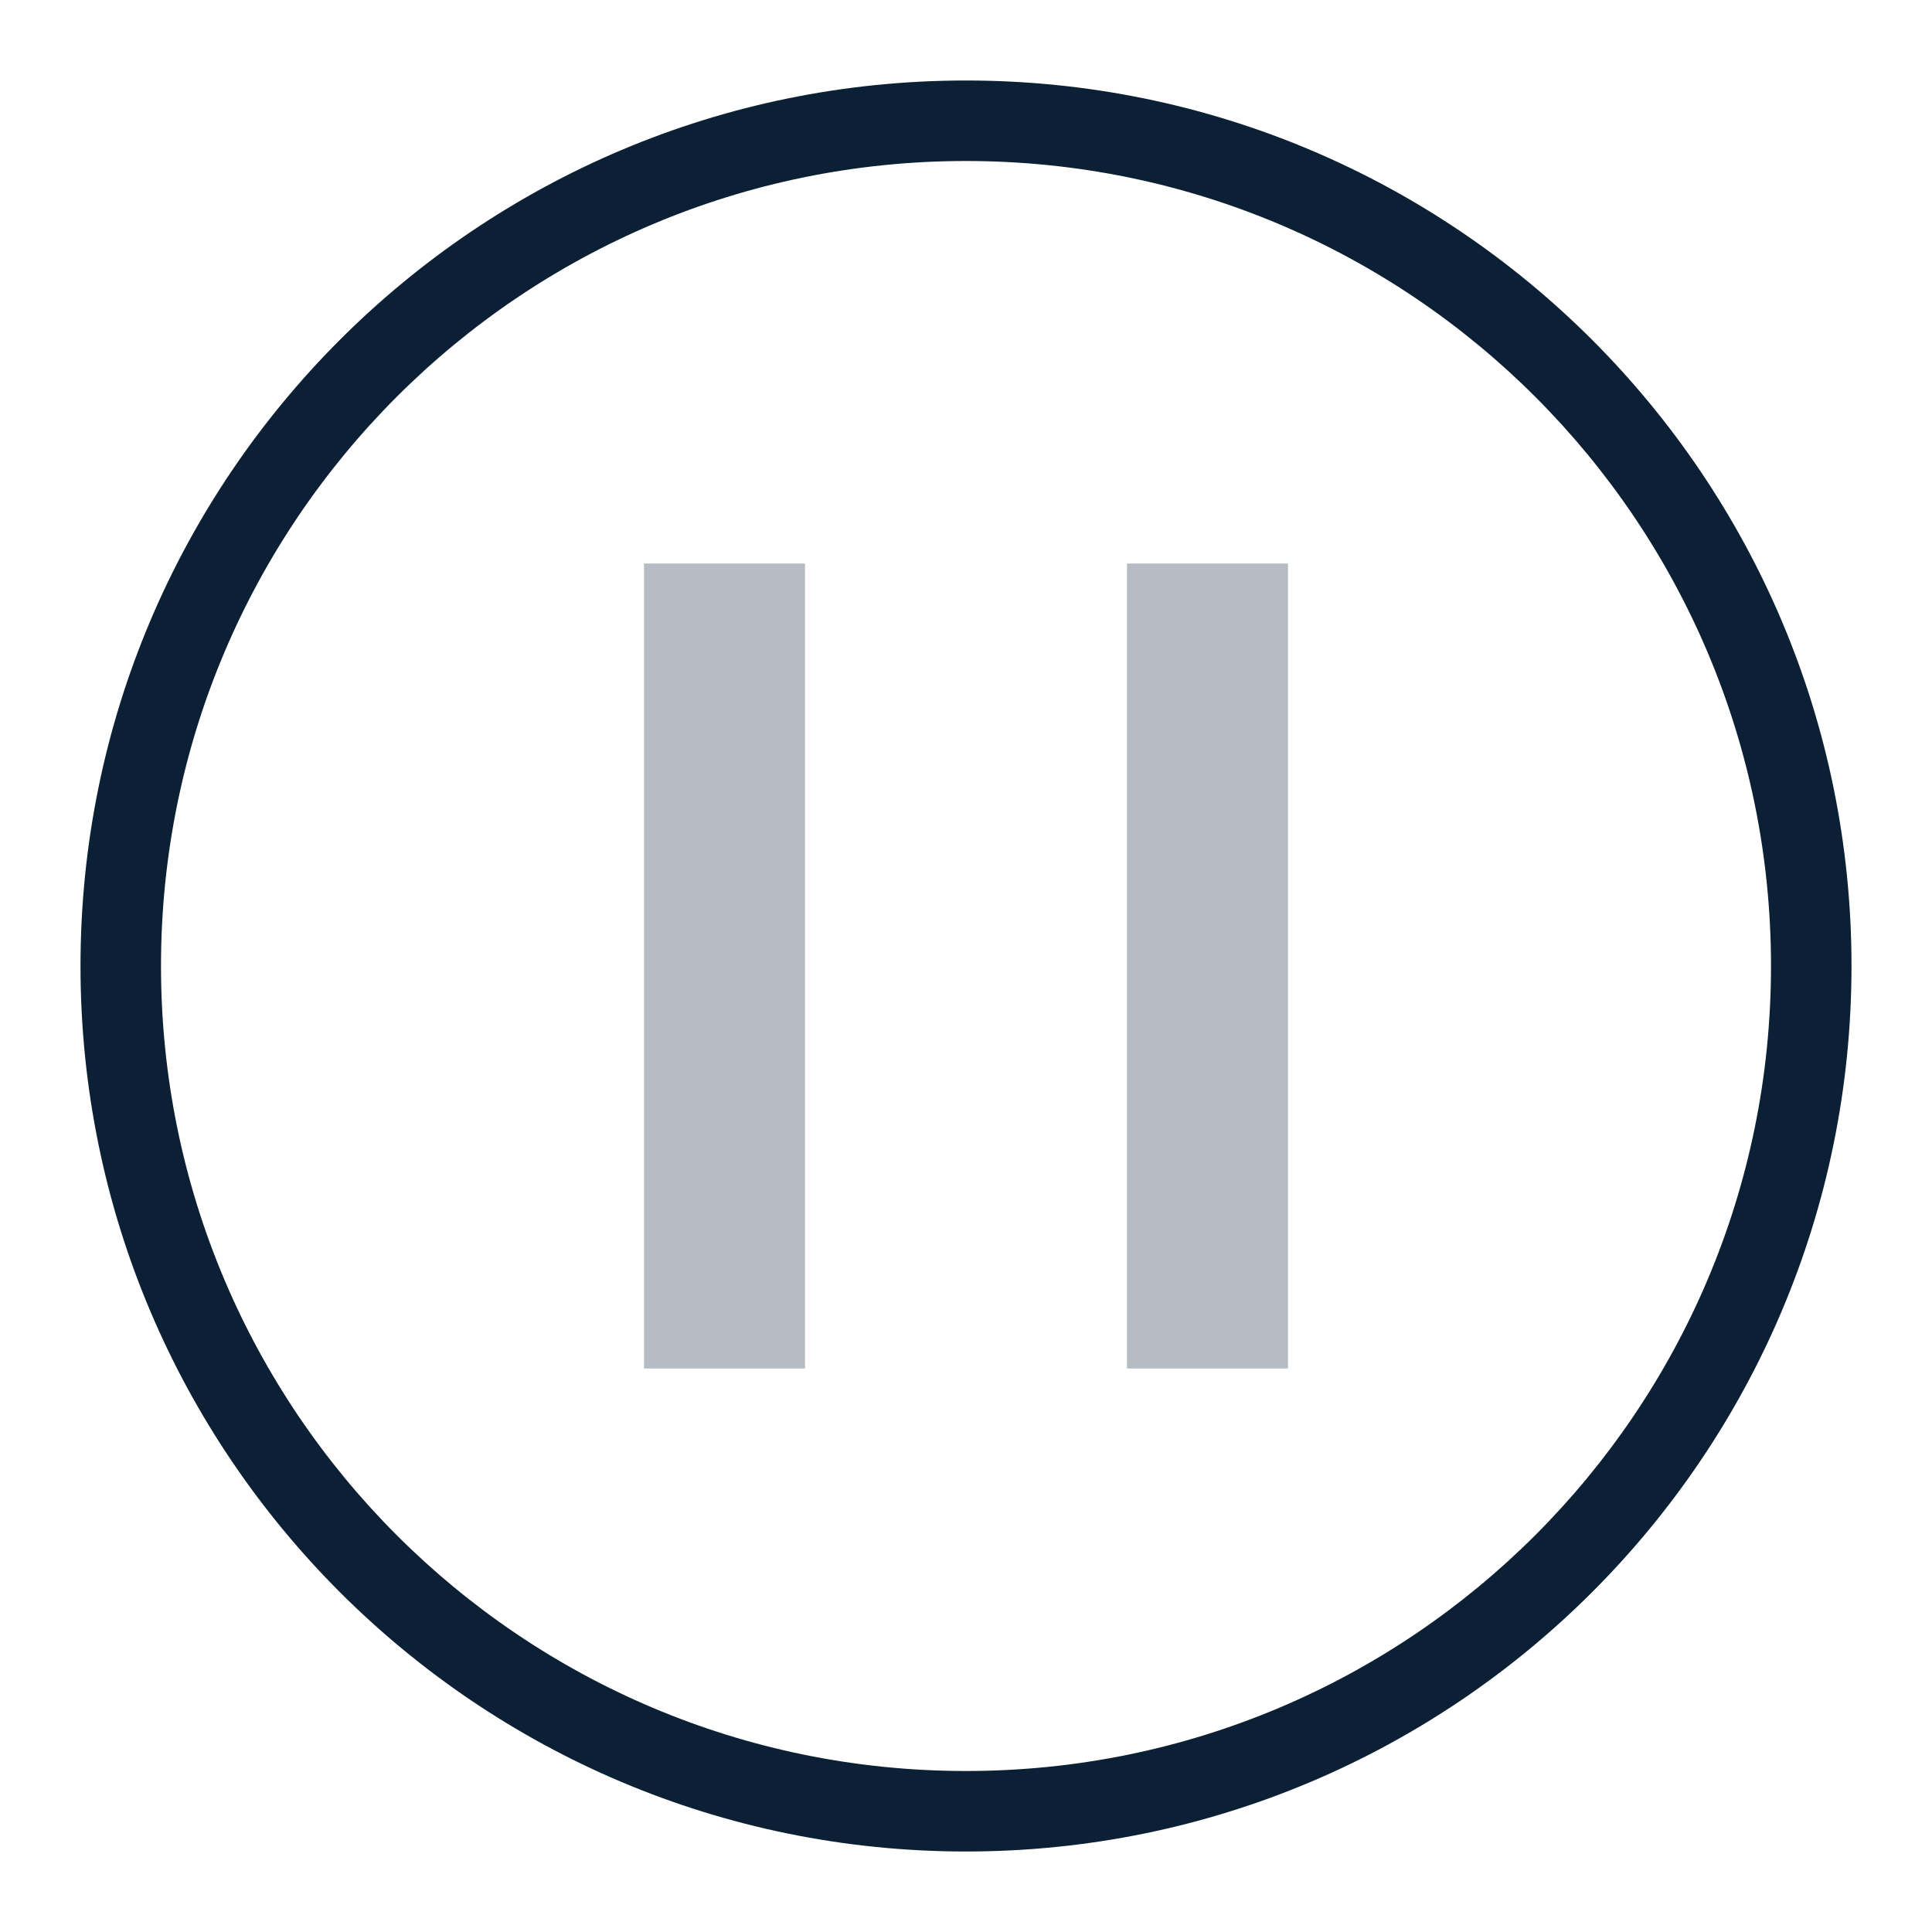
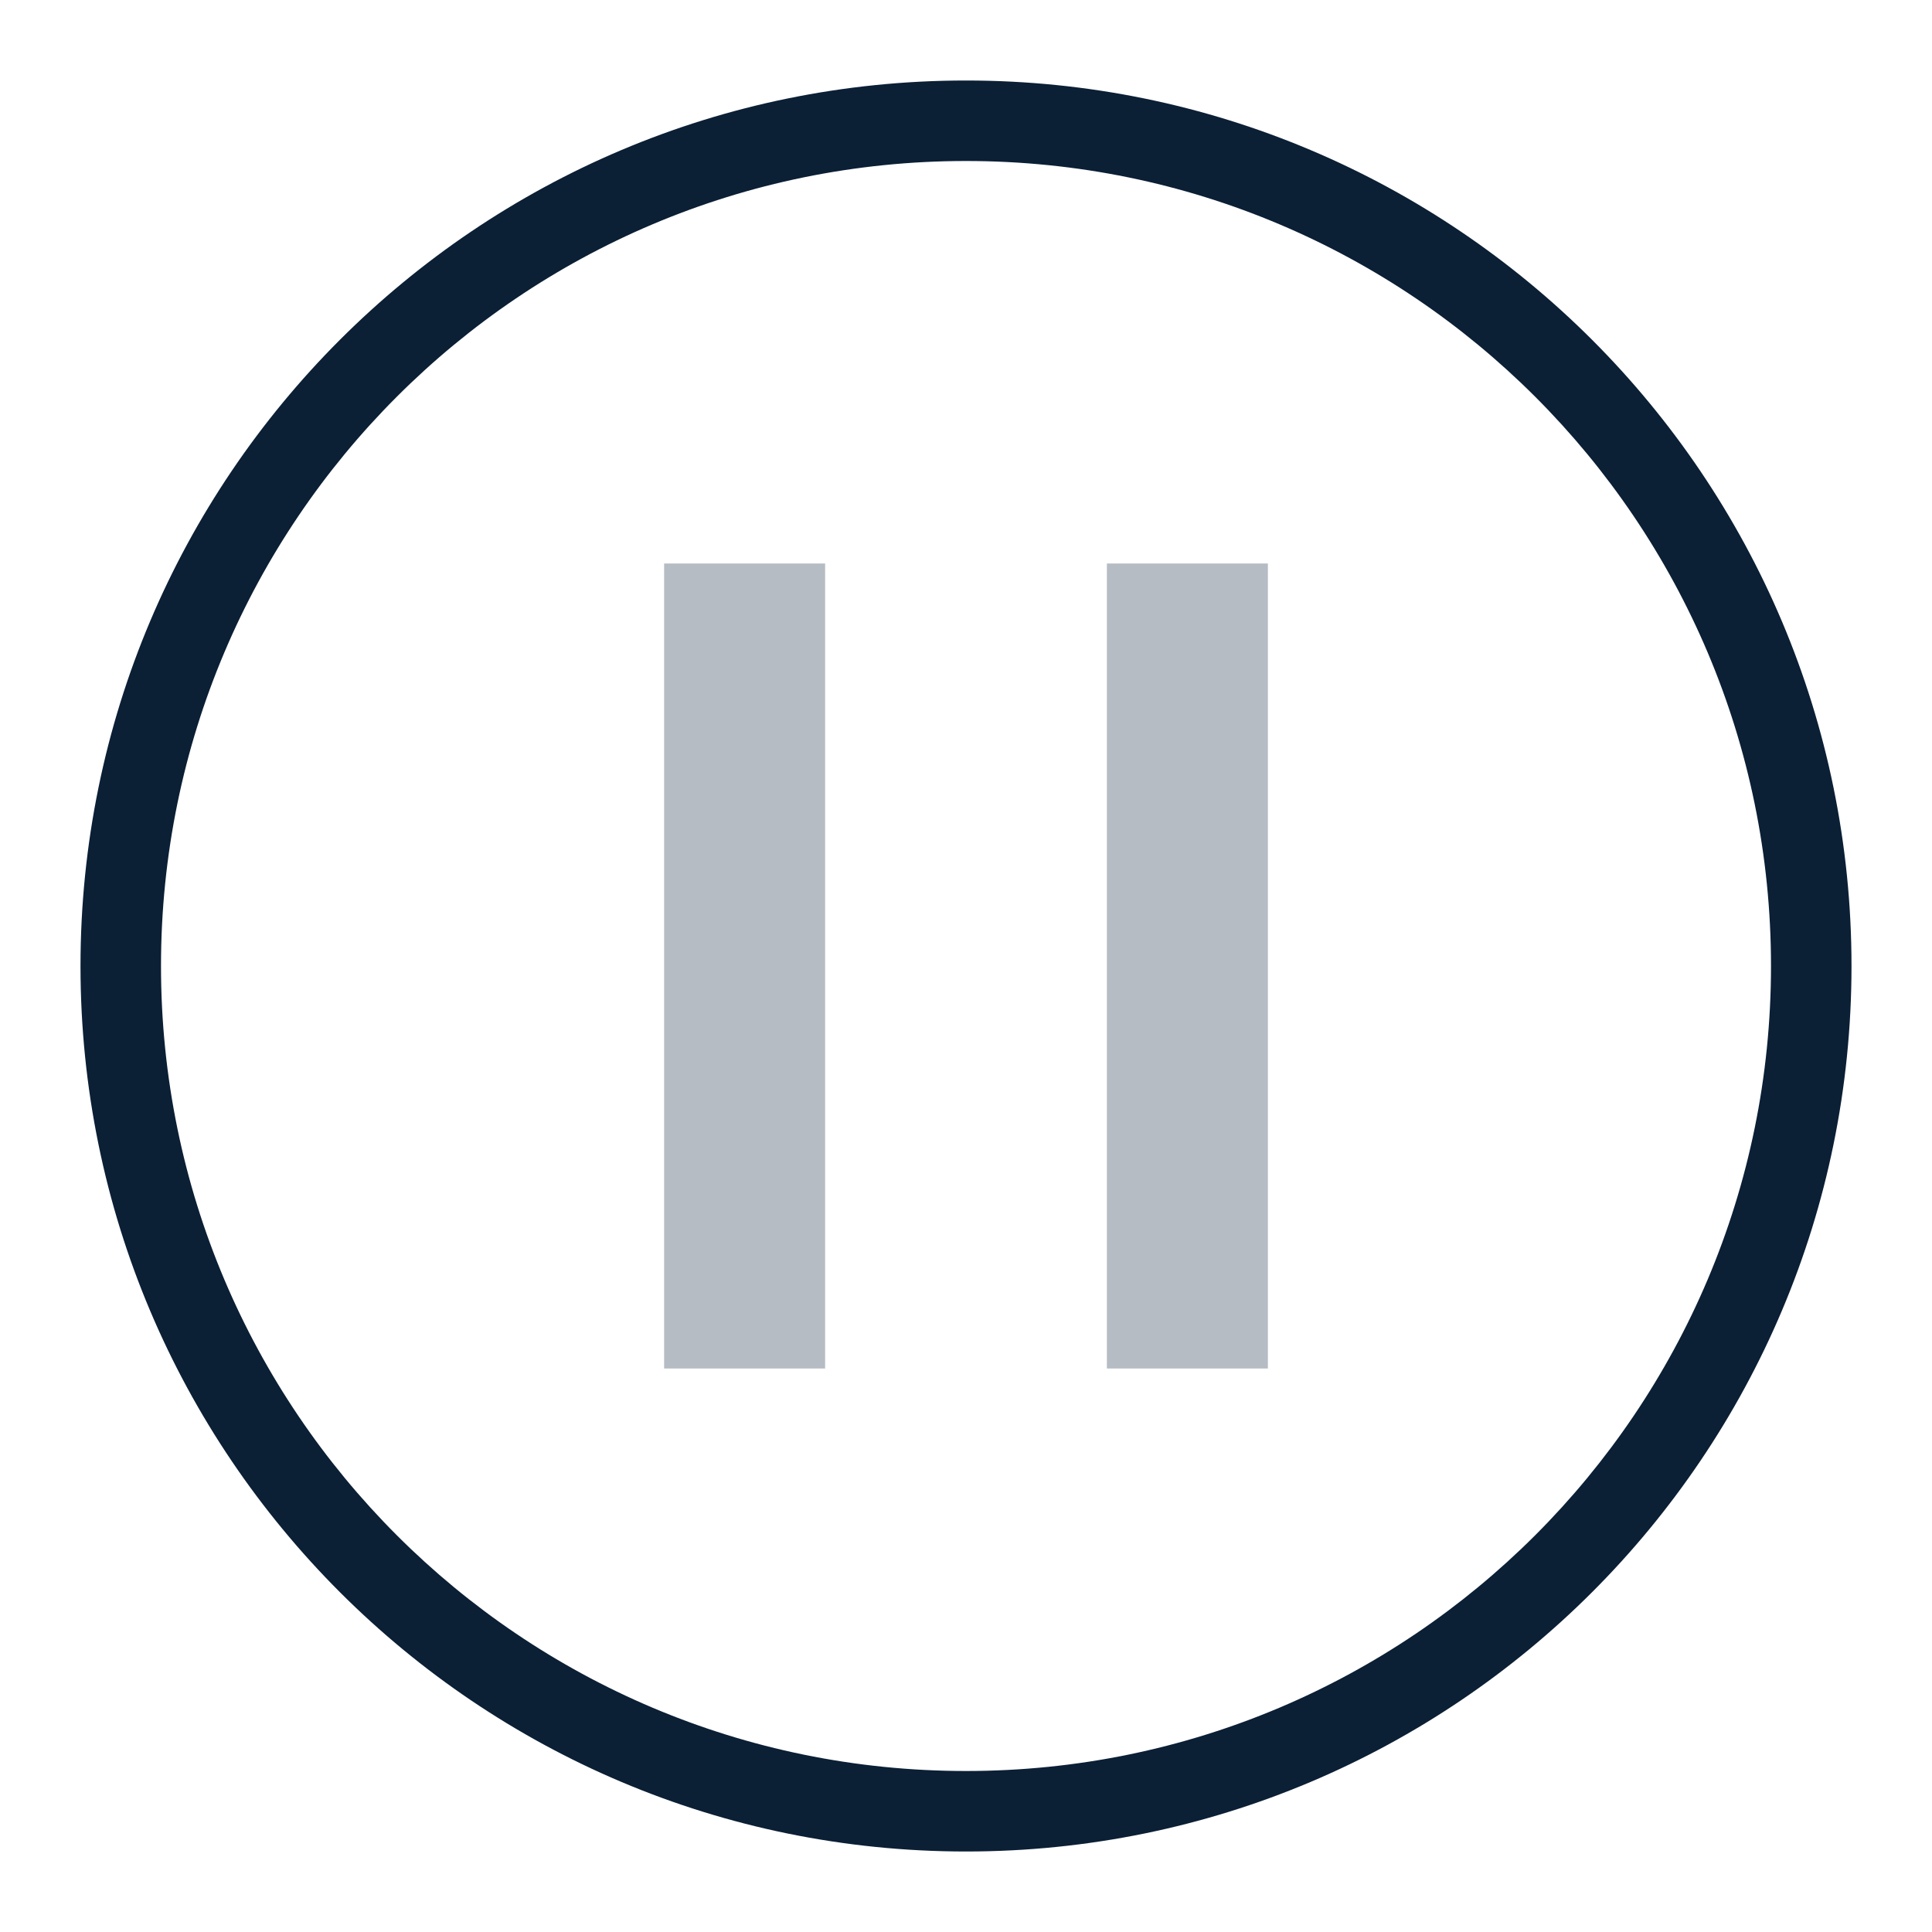
- <svg xmlns="http://www.w3.org/2000/svg" width="24" height="24" viewBox="0 0 24 24">
-   <g fill="none" fill-rule="evenodd">
-     <path d="M0 0h24v24H0z" />
-     <path fill="#0B1F35" fill-rule="nonzero" d="M22 12c0-5.523-4.477-10-10-10S2 6.477 2 12s4.477 10 10 10 10-4.477 10-10zM1 12C1 5.925 5.925 1 12 1s11 4.925 11 11-4.925 11-11 11S1 18.075 1 12z" />
-     <path fill="#0B1F35" d="M8 7h2v10H8V7zm6 0h2v10h-2V7z" opacity=".3" />
-   </g>
+ <svg xmlns="http://www.w3.org/2000/svg" width="24" height="24" viewBox="0 0 24 24" fill="none">
+   <rect width="24" height="24" fill="none" />
+   <path d="M22 12C22 6.477 17.523 2 12 2C6.477 2 2 6.477 2 12C2 17.523 6.477 22 12 22C17.523 22 22 17.523 22 12ZM1 12C1 5.925 5.925 1 12 1C18.075 1 23 5.925 23 12C23 18.075 18.075 23 12 23C5.925 23 1 18.075 1 12Z" fill="#0B1F35" />
+   <path opacity="0.3" fill-rule="evenodd" clip-rule="evenodd" d="M8.25 7H10.25V17H8.25V7ZM13.75 7H15.75V17H13.75V7Z" fill="#0B1F35" />
</svg>
